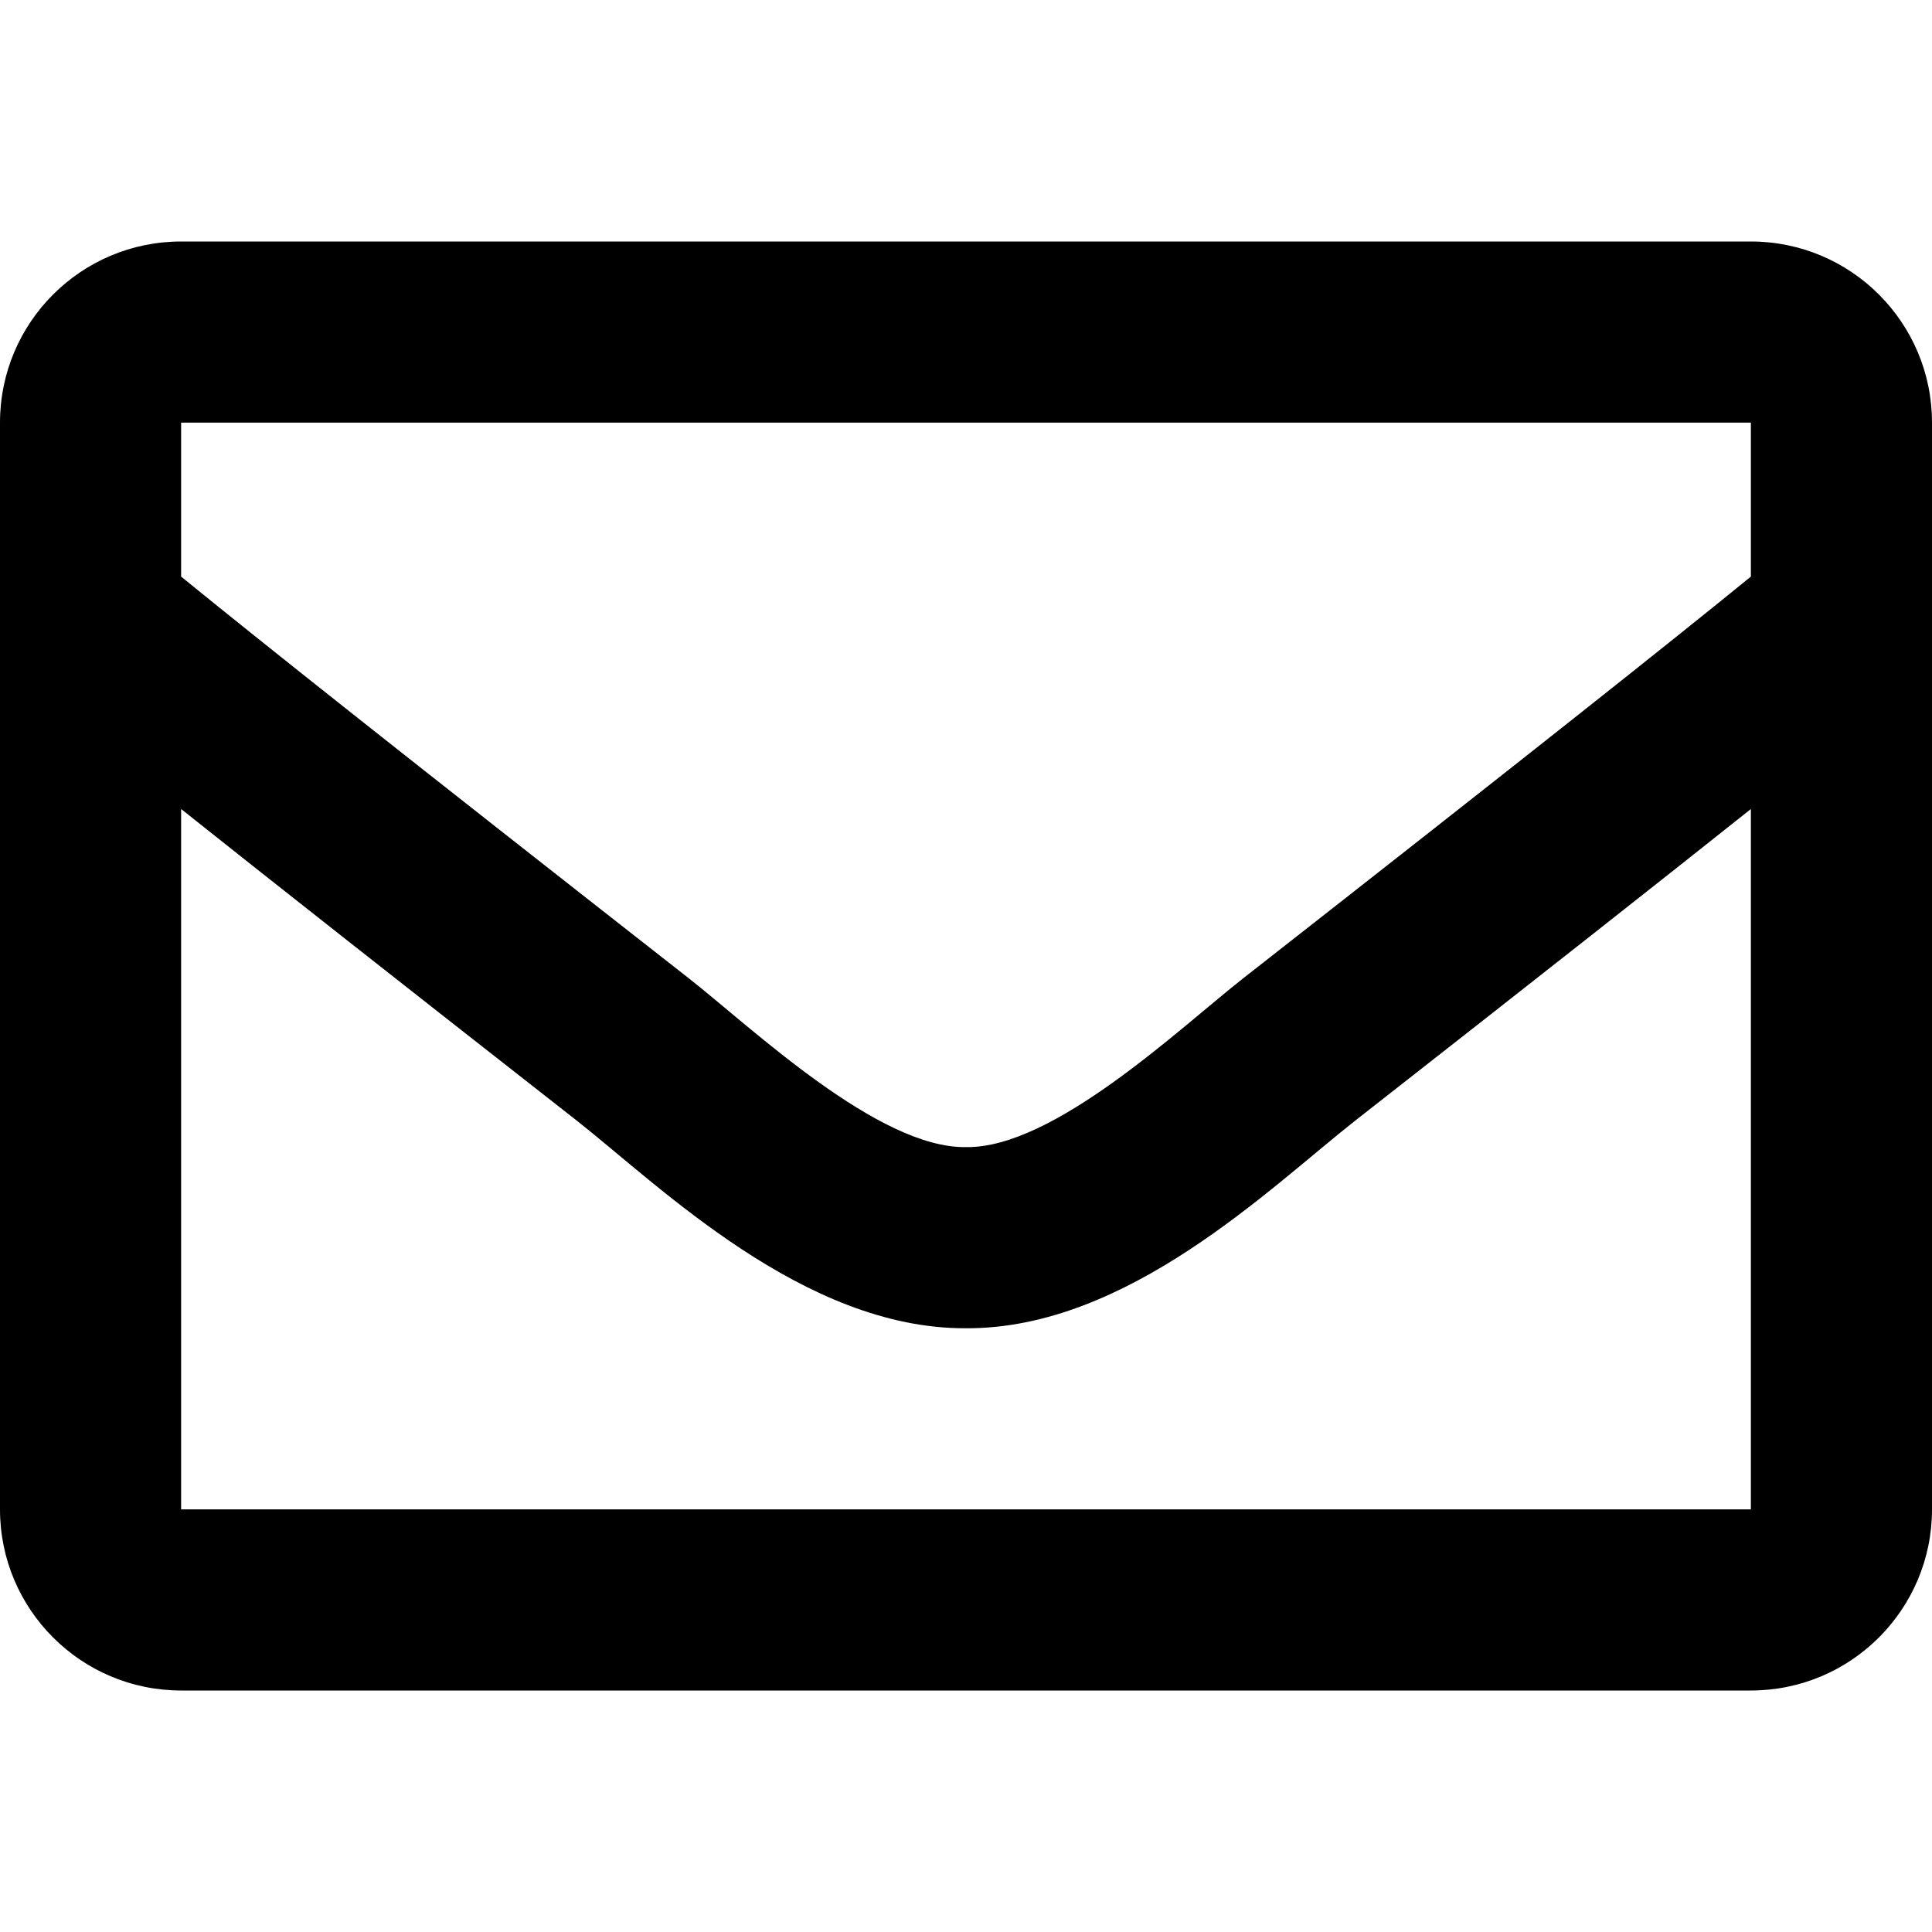
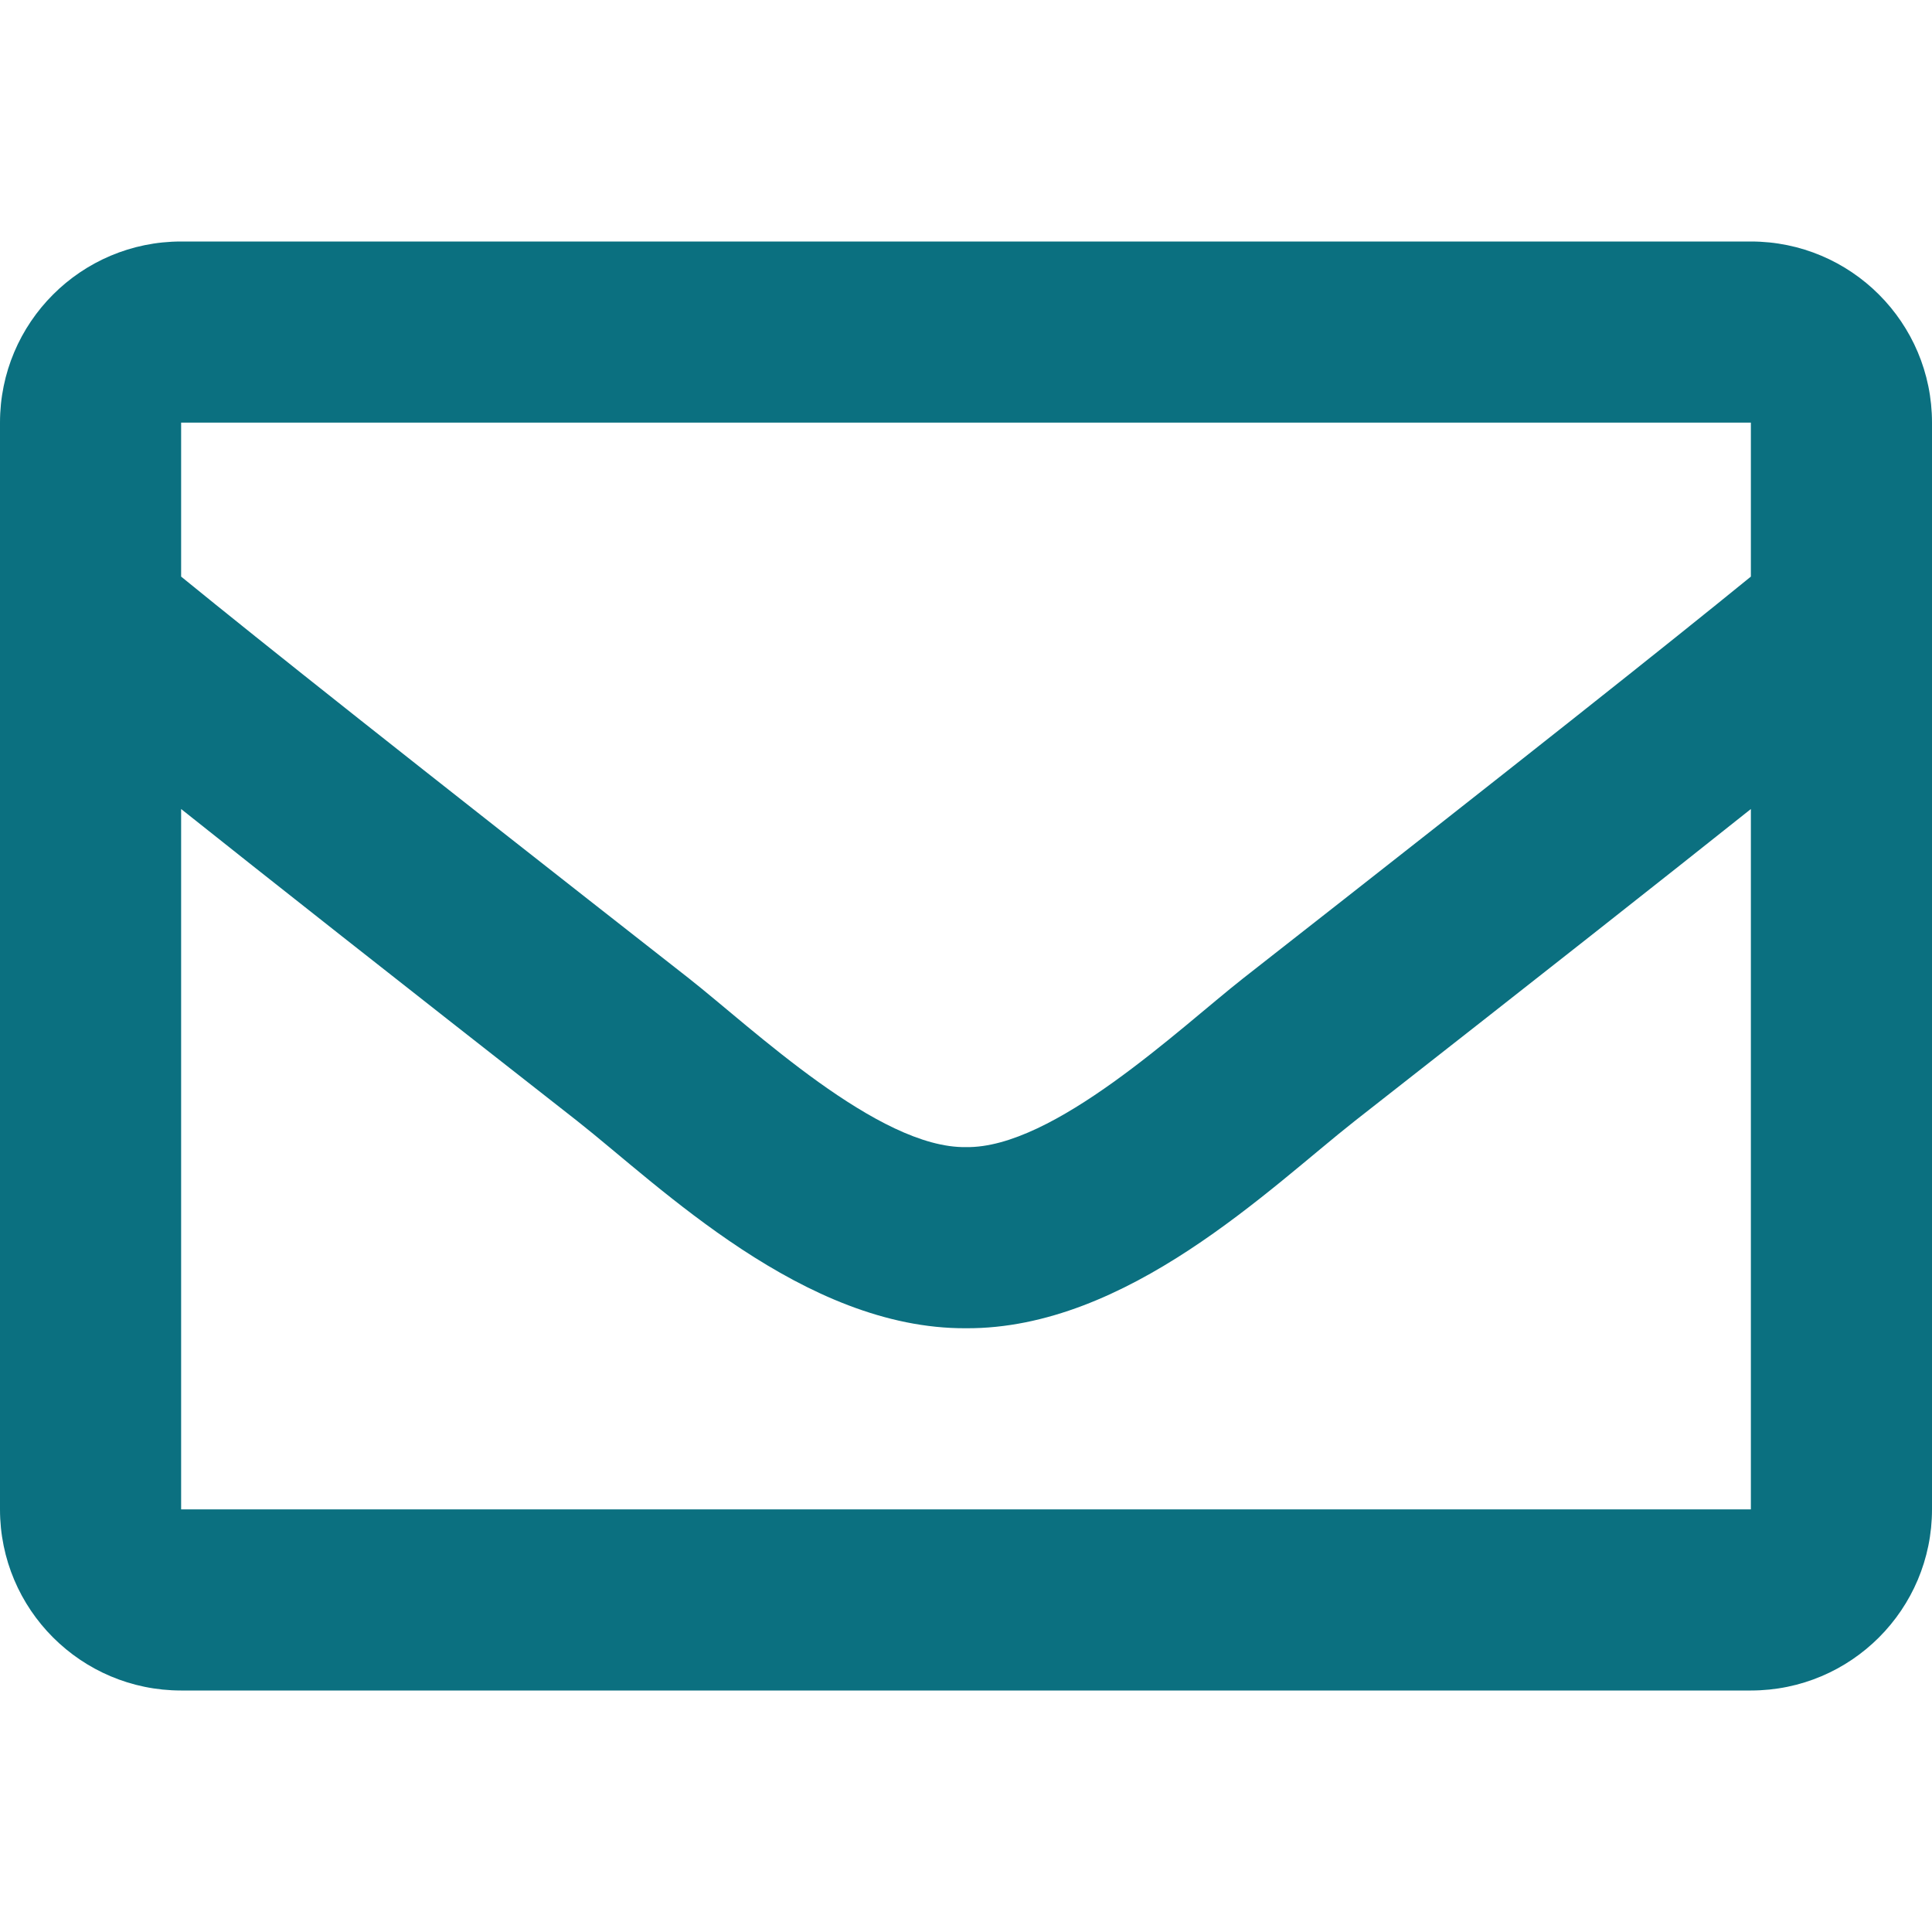
- <svg xmlns="http://www.w3.org/2000/svg" aria-hidden="true" focusable="false" data-prefix="far" data-icon="envelope" class="svg-inline--fa fa-envelope fa-w-16" role="img" viewBox="0 0 512 512">
-   <path fill="currentColor" d="M464 64H48C21.49 64 0 85.49 0 112v288c0 26.51 21.49 48 48 48h416c26.51 0 48-21.49 48-48V112c0-26.51-21.49-48-48-48zm0 48v40.805c-22.422 18.259-58.168 46.651-134.587 106.49-16.841 13.247-50.201 45.072-73.413 44.701-23.208.375-56.579-31.459-73.413-44.701C106.18 199.465 70.425 171.067 48 152.805V112h416zM48 400V214.398c22.914 18.251 55.409 43.862 104.938 82.646 21.857 17.205 60.134 55.186 103.062 54.955 42.717.231 80.509-37.199 103.053-54.947 49.528-38.783 82.032-64.401 104.947-82.653V400H48z" />
+ <svg xmlns="http://www.w3.org/2000/svg" fill="#0b7080" aria-hidden="true" focusable="false" data-prefix="far" data-icon="envelope" class="svg-inline--fa fa-envelope fa-w-16" role="img" viewBox="0 0 512 512">
+   <path d="M464 64H48C21.49 64 0 85.49 0 112v288c0 26.51 21.49 48 48 48h416c26.51 0 48-21.49 48-48V112c0-26.51-21.49-48-48-48zm0 48v40.805c-22.422 18.259-58.168 46.651-134.587 106.49-16.841 13.247-50.201 45.072-73.413 44.701-23.208.375-56.579-31.459-73.413-44.701C106.18 199.465 70.425 171.067 48 152.805V112h416zM48 400V214.398c22.914 18.251 55.409 43.862 104.938 82.646 21.857 17.205 60.134 55.186 103.062 54.955 42.717.231 80.509-37.199 103.053-54.947 49.528-38.783 82.032-64.401 104.947-82.653V400H48z" />
</svg>
